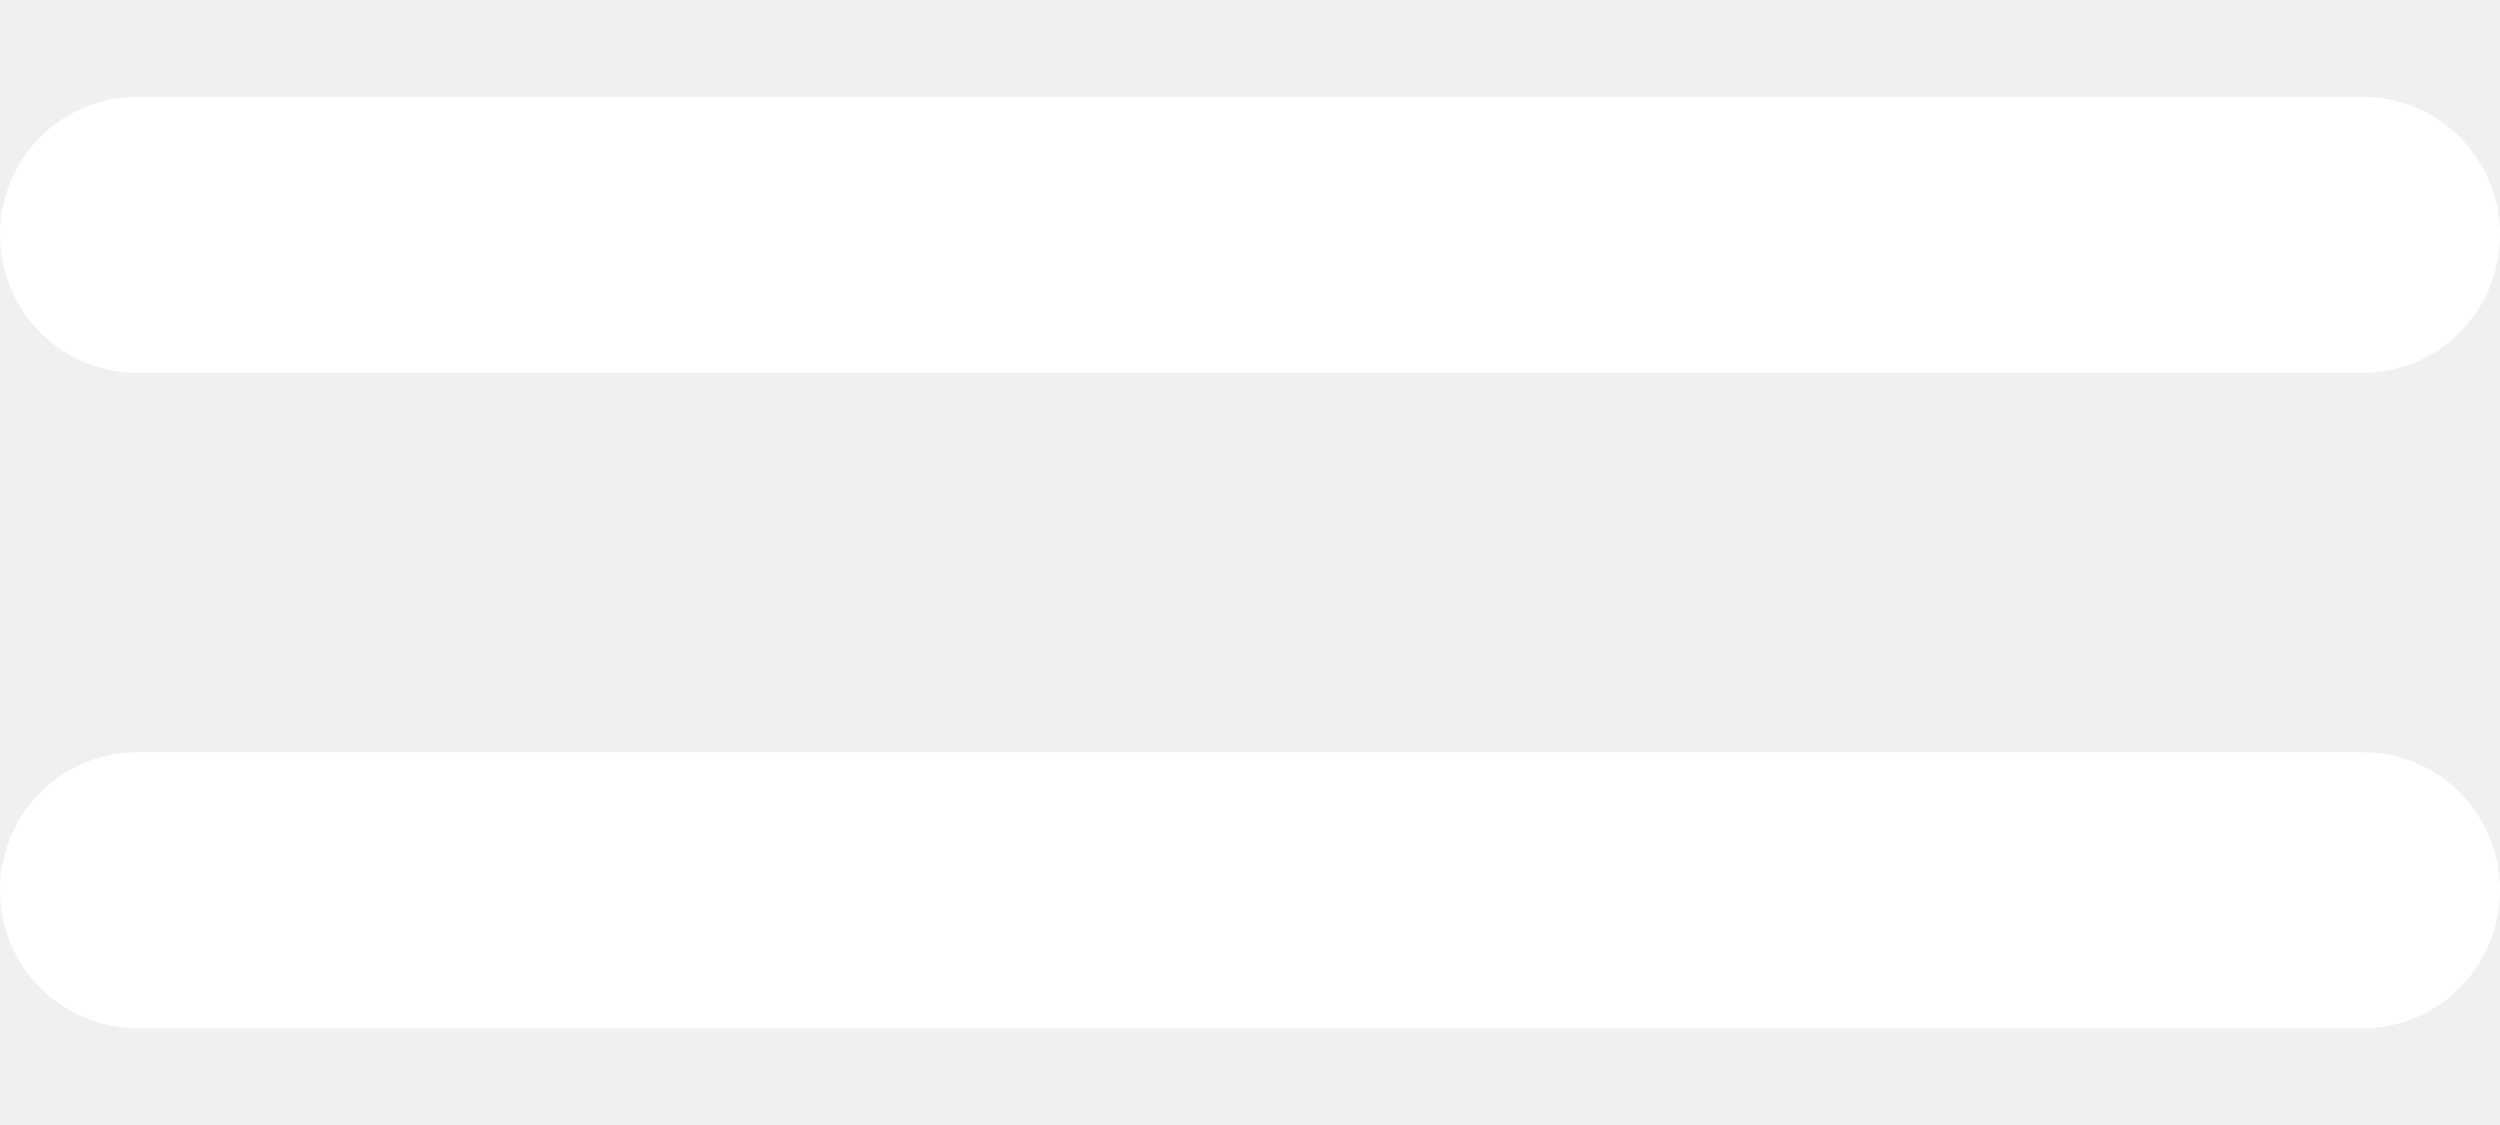
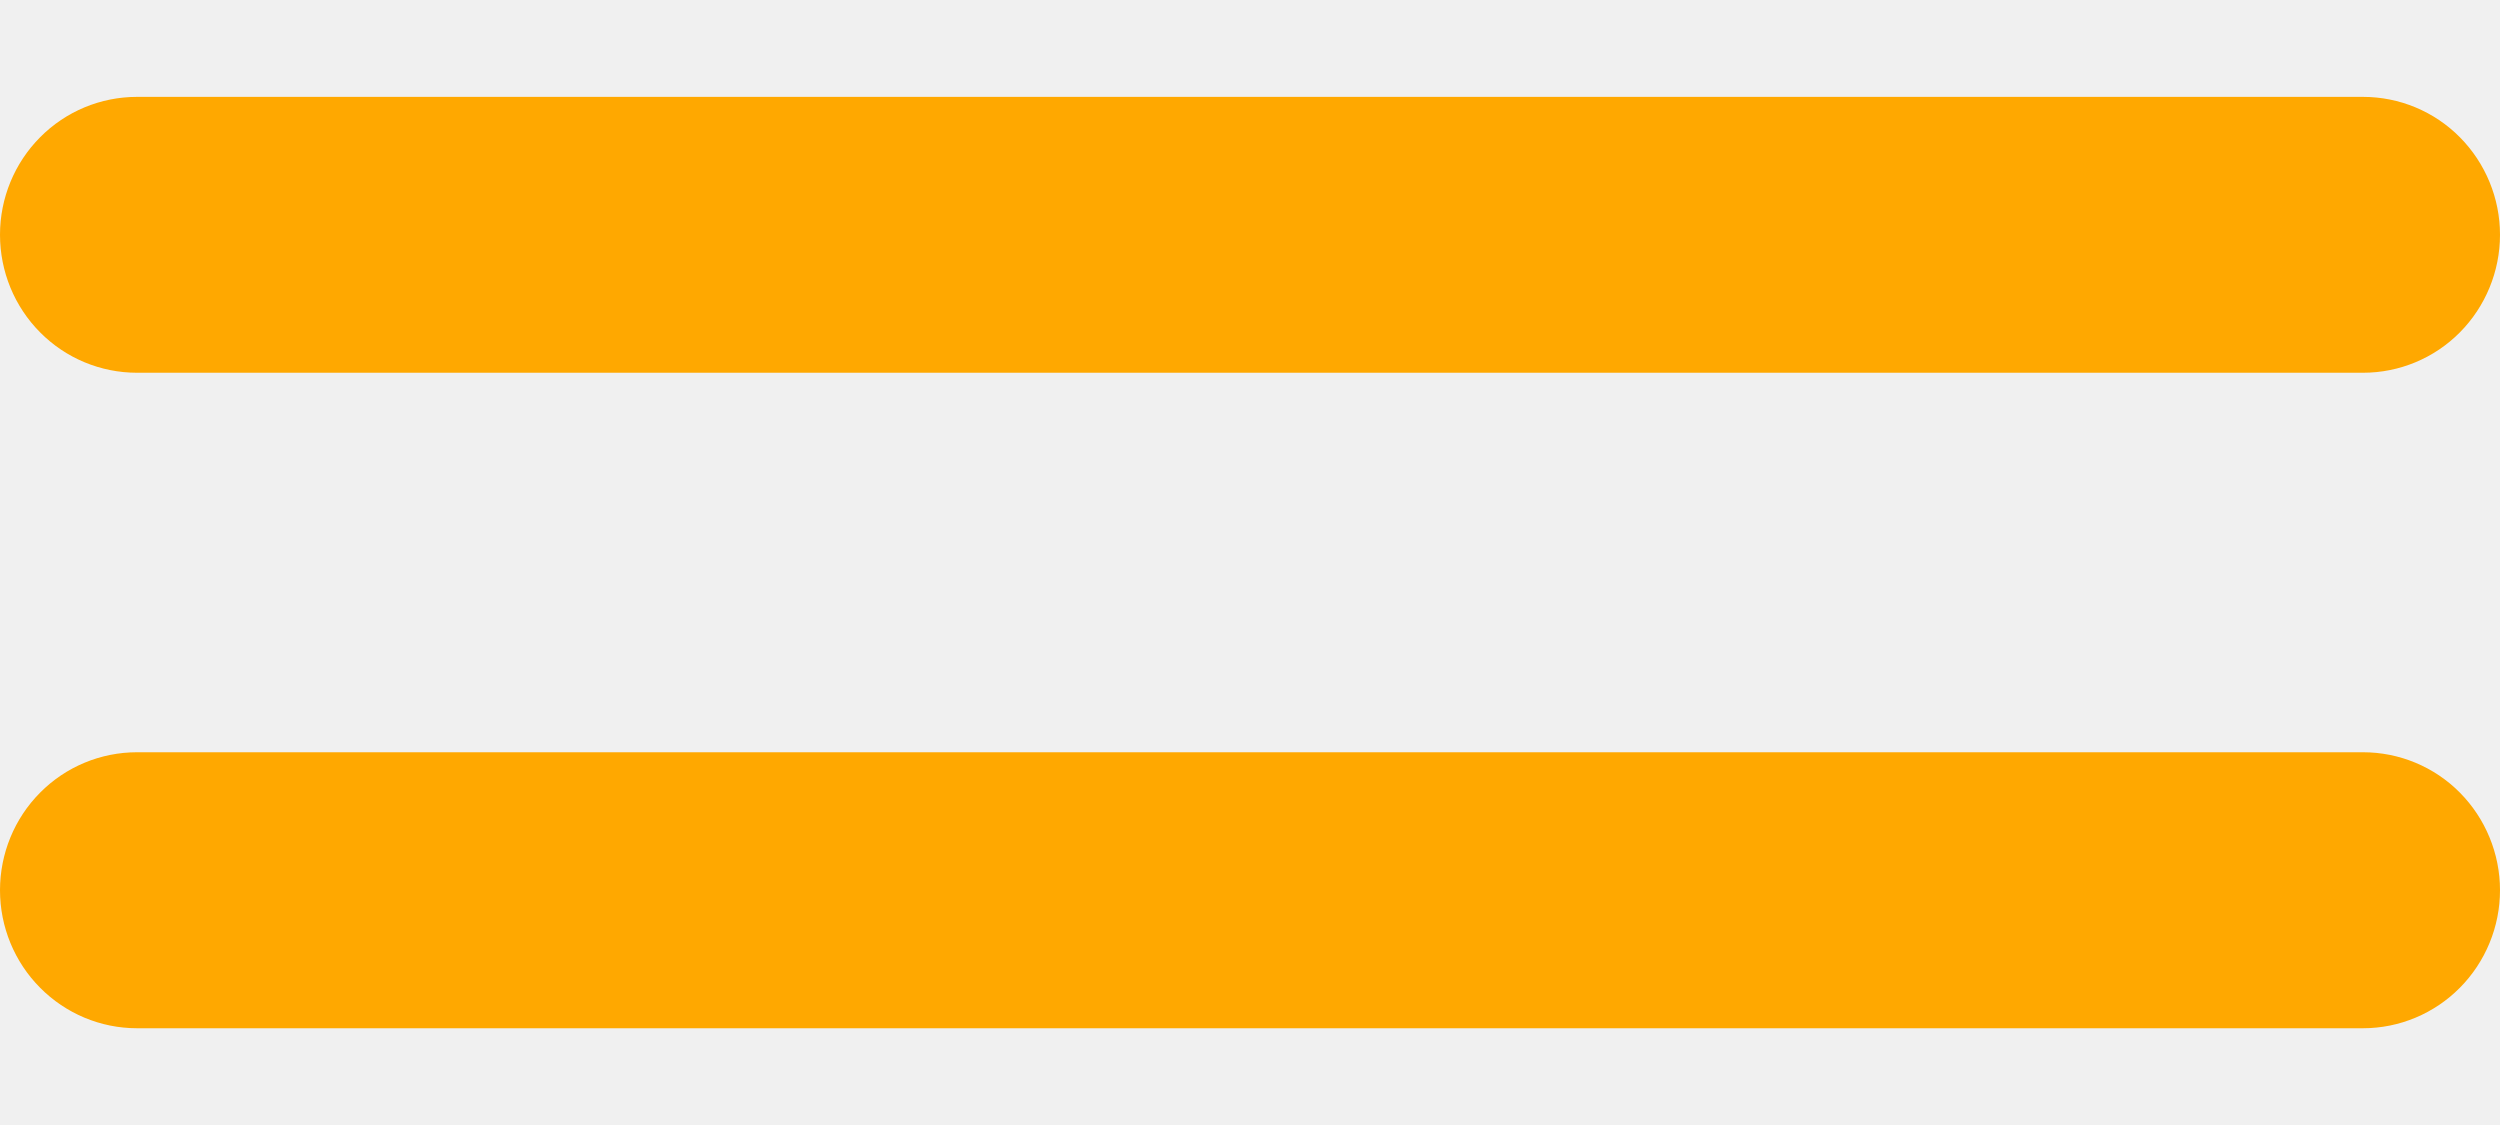
<svg xmlns="http://www.w3.org/2000/svg" width="20" height="9" viewBox="0 0 20 9" fill="none">
  <g clip-path="url(#clip0_156_1126)">
-     <path d="M18.904 8.226H1.096C0.805 8.226 0.526 8.109 0.321 7.902C0.115 7.695 0 7.414 0 7.122C0 6.829 0.115 6.548 0.321 6.341C0.526 6.134 0.805 6.018 1.096 6.018H18.904C19.195 6.018 19.474 6.134 19.679 6.341C19.884 6.548 20 6.829 20 7.122C20 7.414 19.884 7.695 19.679 7.902C19.474 8.109 19.195 8.226 18.904 8.226Z" fill="white" />
-     <path d="M18.904 2.982H1.096C0.805 2.982 0.526 2.866 0.321 2.659C0.115 2.452 0 2.171 0 1.878C0 1.586 0.115 1.305 0.321 1.098C0.526 0.891 0.805 0.775 1.096 0.775L18.904 0.775C19.195 0.775 19.474 0.891 19.679 1.098C19.884 1.305 20 1.586 20 1.878C20 2.171 19.884 2.452 19.679 2.659C19.474 2.866 19.195 2.982 18.904 2.982Z" fill="white" />
+     <path d="M18.904 8.226H1.096C0.805 8.226 0.526 8.109 0.321 7.902C0.115 7.695 0 7.414 0 7.122C0 6.829 0.115 6.548 0.321 6.341C0.526 6.134 0.805 6.018 1.096 6.018H18.904C19.195 6.018 19.474 6.134 19.679 6.341C19.884 6.548 20 6.829 20 7.122C20 7.414 19.884 7.695 19.679 7.902C19.474 8.109 19.195 8.226 18.904 8.226Z" fill="#ffa800" />
+     <path d="M18.904 2.982H1.096C0.805 2.982 0.526 2.866 0.321 2.659C0.115 2.452 0 2.171 0 1.878C0 1.586 0.115 1.305 0.321 1.098C0.526 0.891 0.805 0.775 1.096 0.775L18.904 0.775C19.195 0.775 19.474 0.891 19.679 1.098C19.884 1.305 20 1.586 20 1.878C20 2.171 19.884 2.452 19.679 2.659C19.474 2.866 19.195 2.982 18.904 2.982Z" fill="#ffa800" />
  </g>
  <defs>
    <clipPath id="clip0_156_1126">
      <rect width="20" height="7.451" fill="white" transform="translate(0 0.774536)" />
    </clipPath>
  </defs>
</svg>
